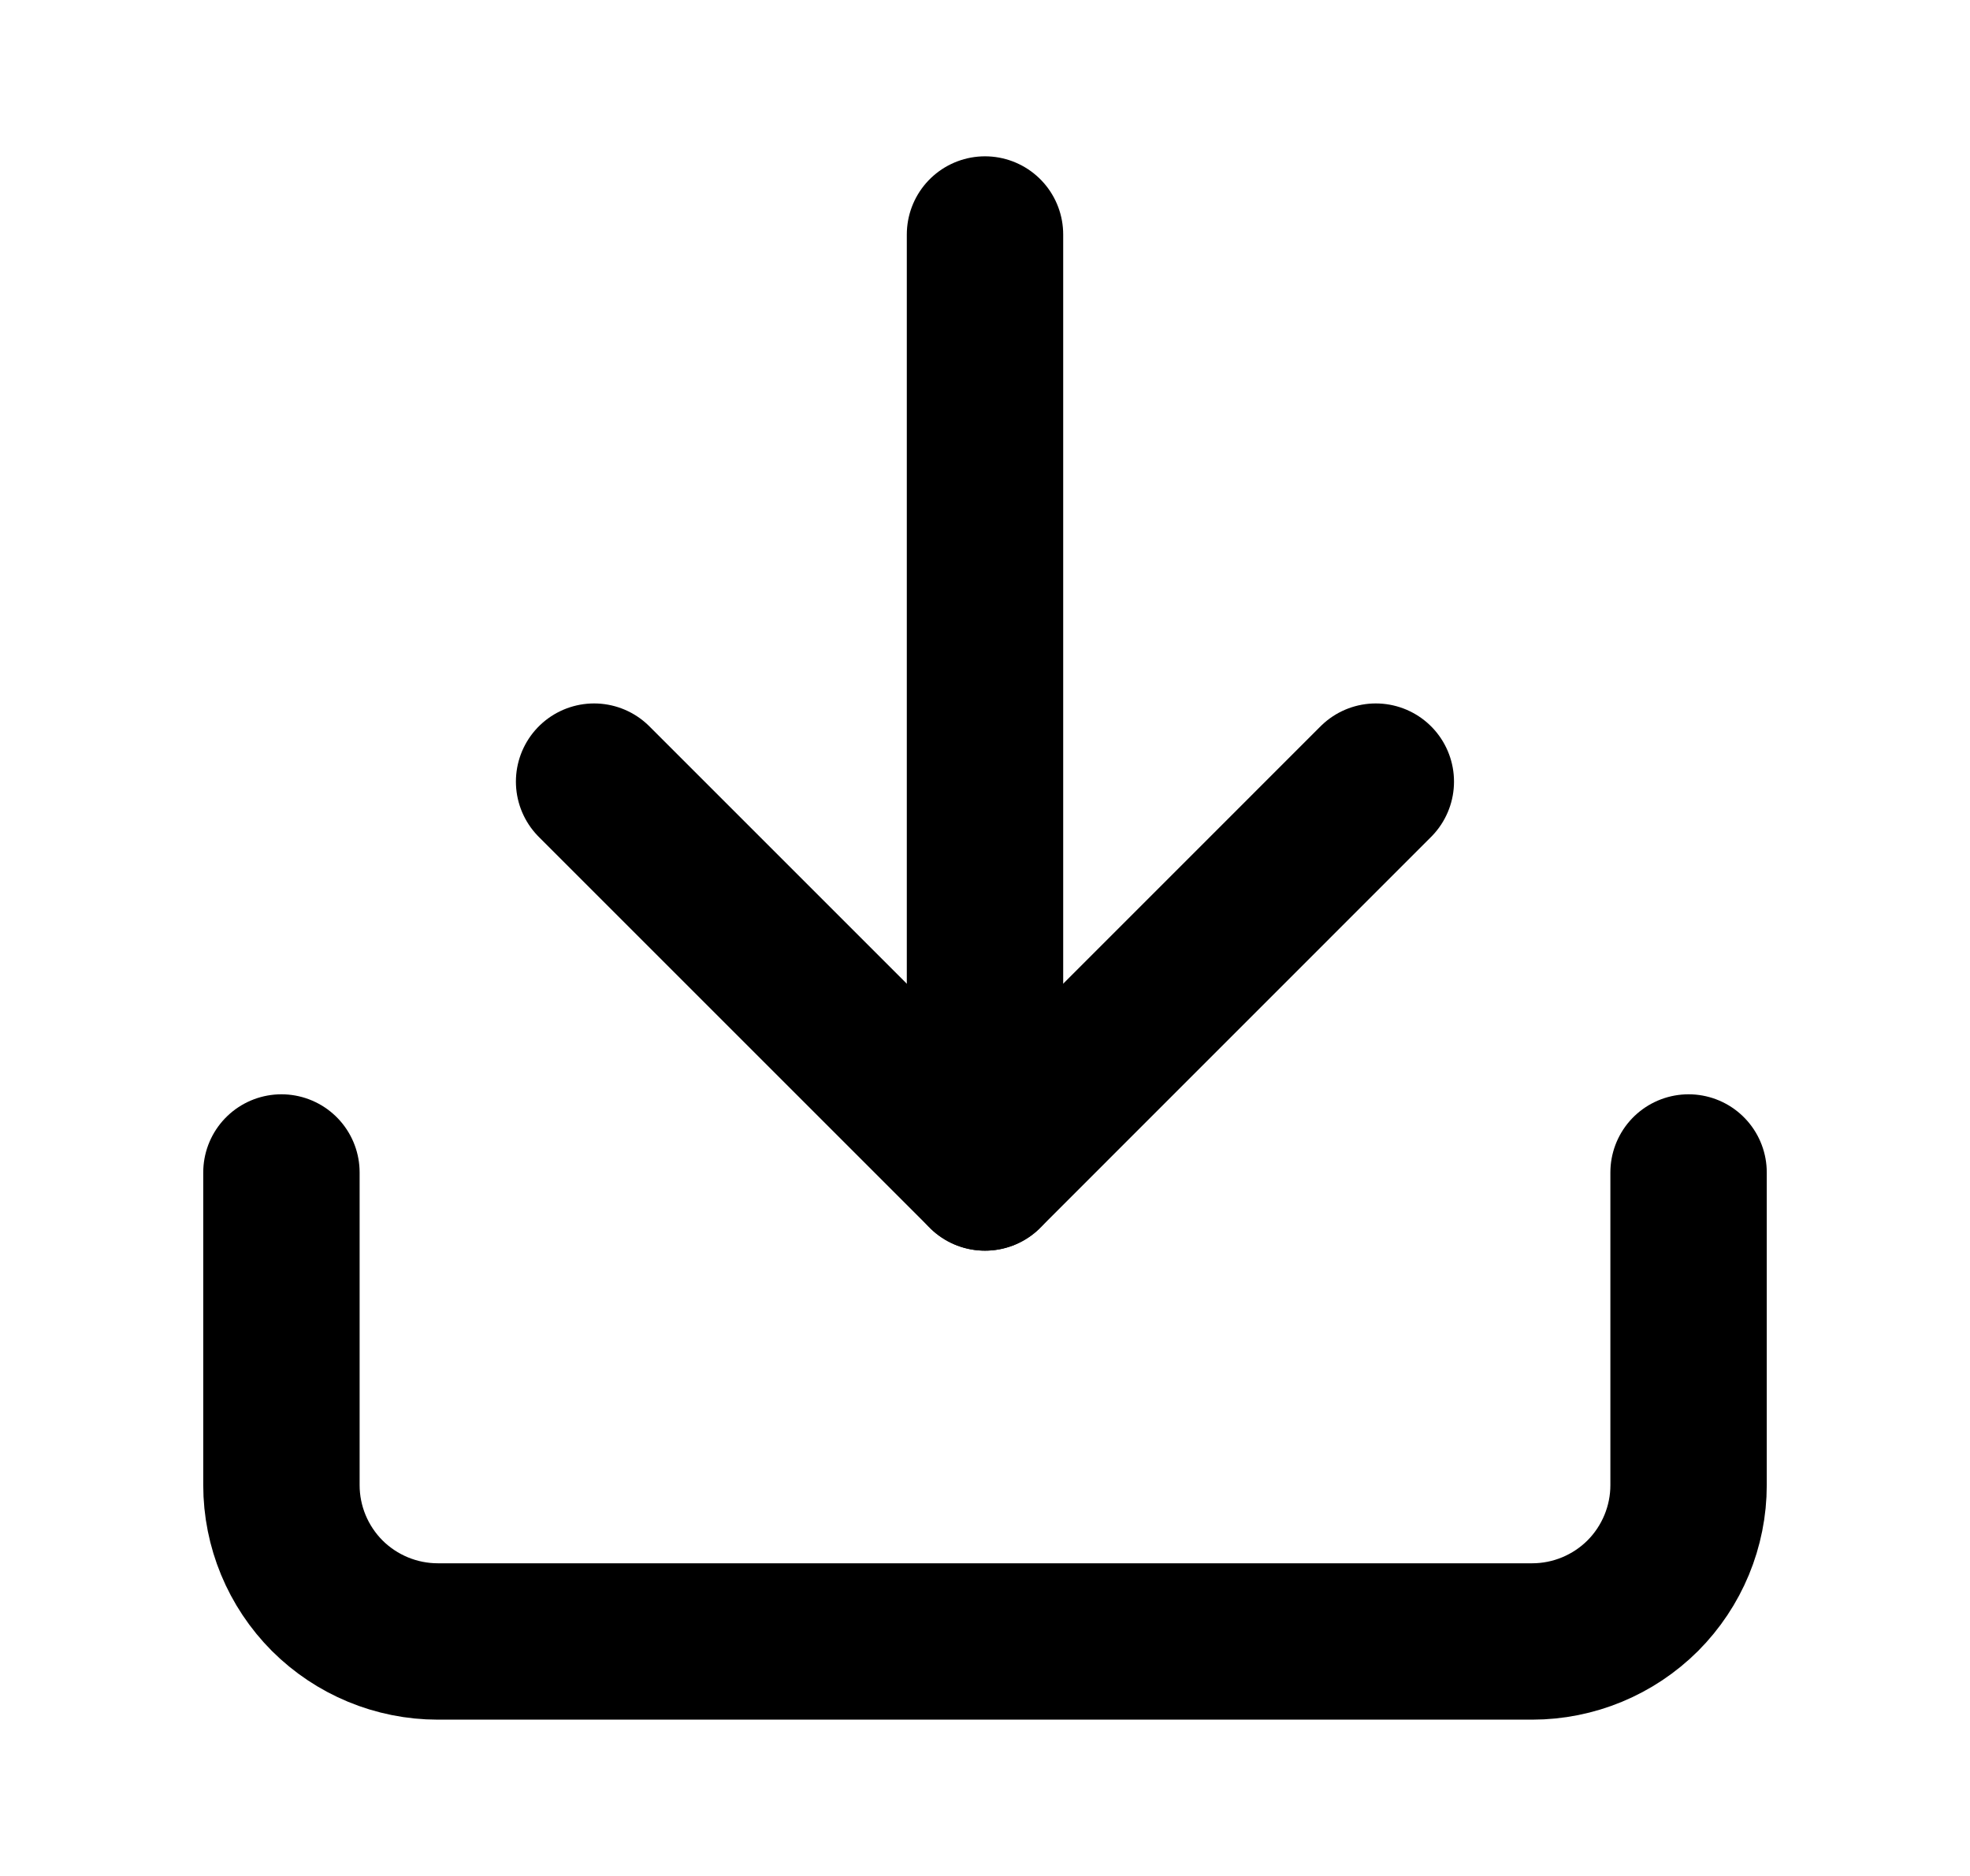
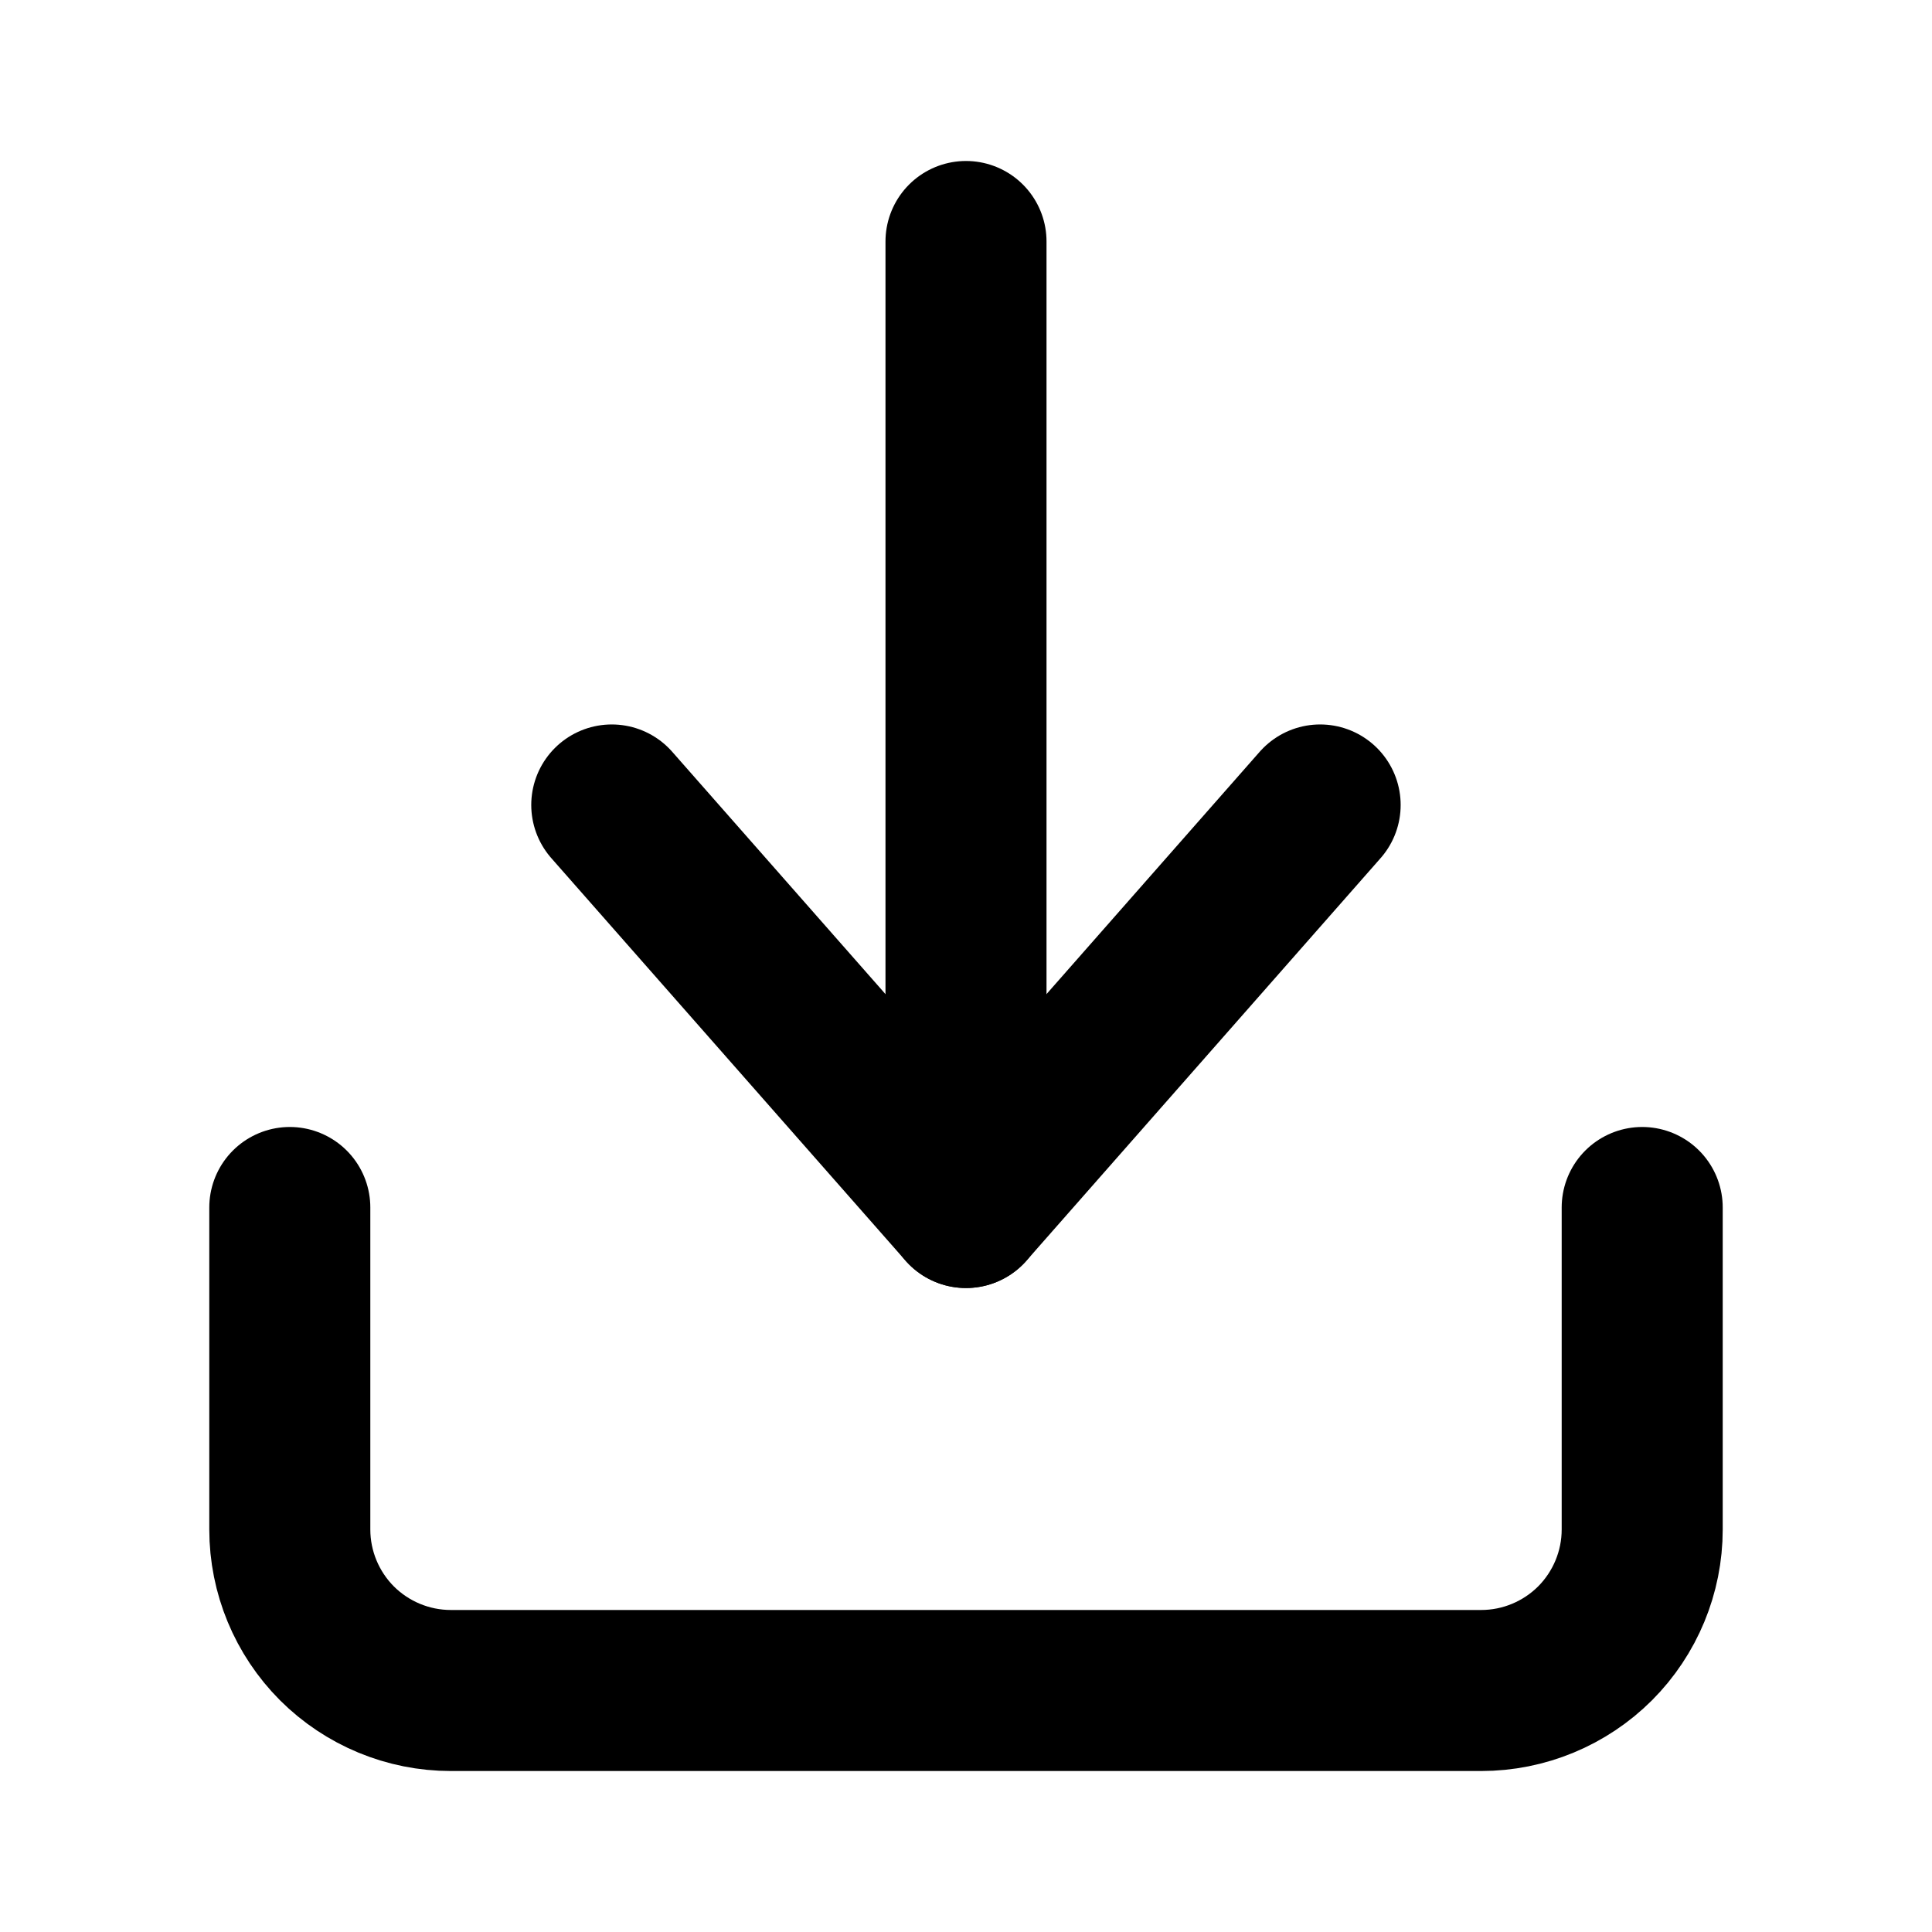
- <svg xmlns="http://www.w3.org/2000/svg" width="21" height="20" viewBox="0 0 21 20" fill="none">
-   <path d="M18 12.5V15.833C18 16.275 17.824 16.699 17.512 17.012C17.199 17.324 16.775 17.5 16.333 17.5H4.667C4.225 17.5 3.801 17.324 3.488 17.012C3.176 16.699 3 16.275 3 15.833V12.5" stroke="black" stroke-width="1.667" stroke-linecap="round" stroke-linejoin="round" />
-   <path d="M6.333 8.333L10.5 12.5L14.666 8.333" stroke="black" stroke-width="1.667" stroke-linecap="round" stroke-linejoin="round" />
-   <path d="M10.5 12.5V2.5" stroke="black" stroke-width="1.667" stroke-linecap="round" stroke-linejoin="round" />
+ <svg xmlns="http://www.w3.org/2000/svg" width="20" height="20" viewBox="0 0 20 20" fill="none">
+   <path d="M17 12.5V15.833C17 16.275 16.824 16.699 16.512 17.012C16.199 17.324 15.775 17.5 15.333 17.5H4.667C4.225 17.5 3.801 17.324 3.488 17.012C3.176 16.699 3 16.275 3 15.833V12.5" stroke="currentColor" stroke-width="1.667" stroke-linecap="round" stroke-linejoin="round" />
+   <path d="M6.333 8.333L10 12.5L13.666 8.333" stroke="currentColor" stroke-width="1.667" stroke-linecap="round" stroke-linejoin="round" />
+   <path d="M10 12.5V2.5" stroke="currentColor" stroke-width="1.667" stroke-linecap="round" stroke-linejoin="round" />
</svg>
